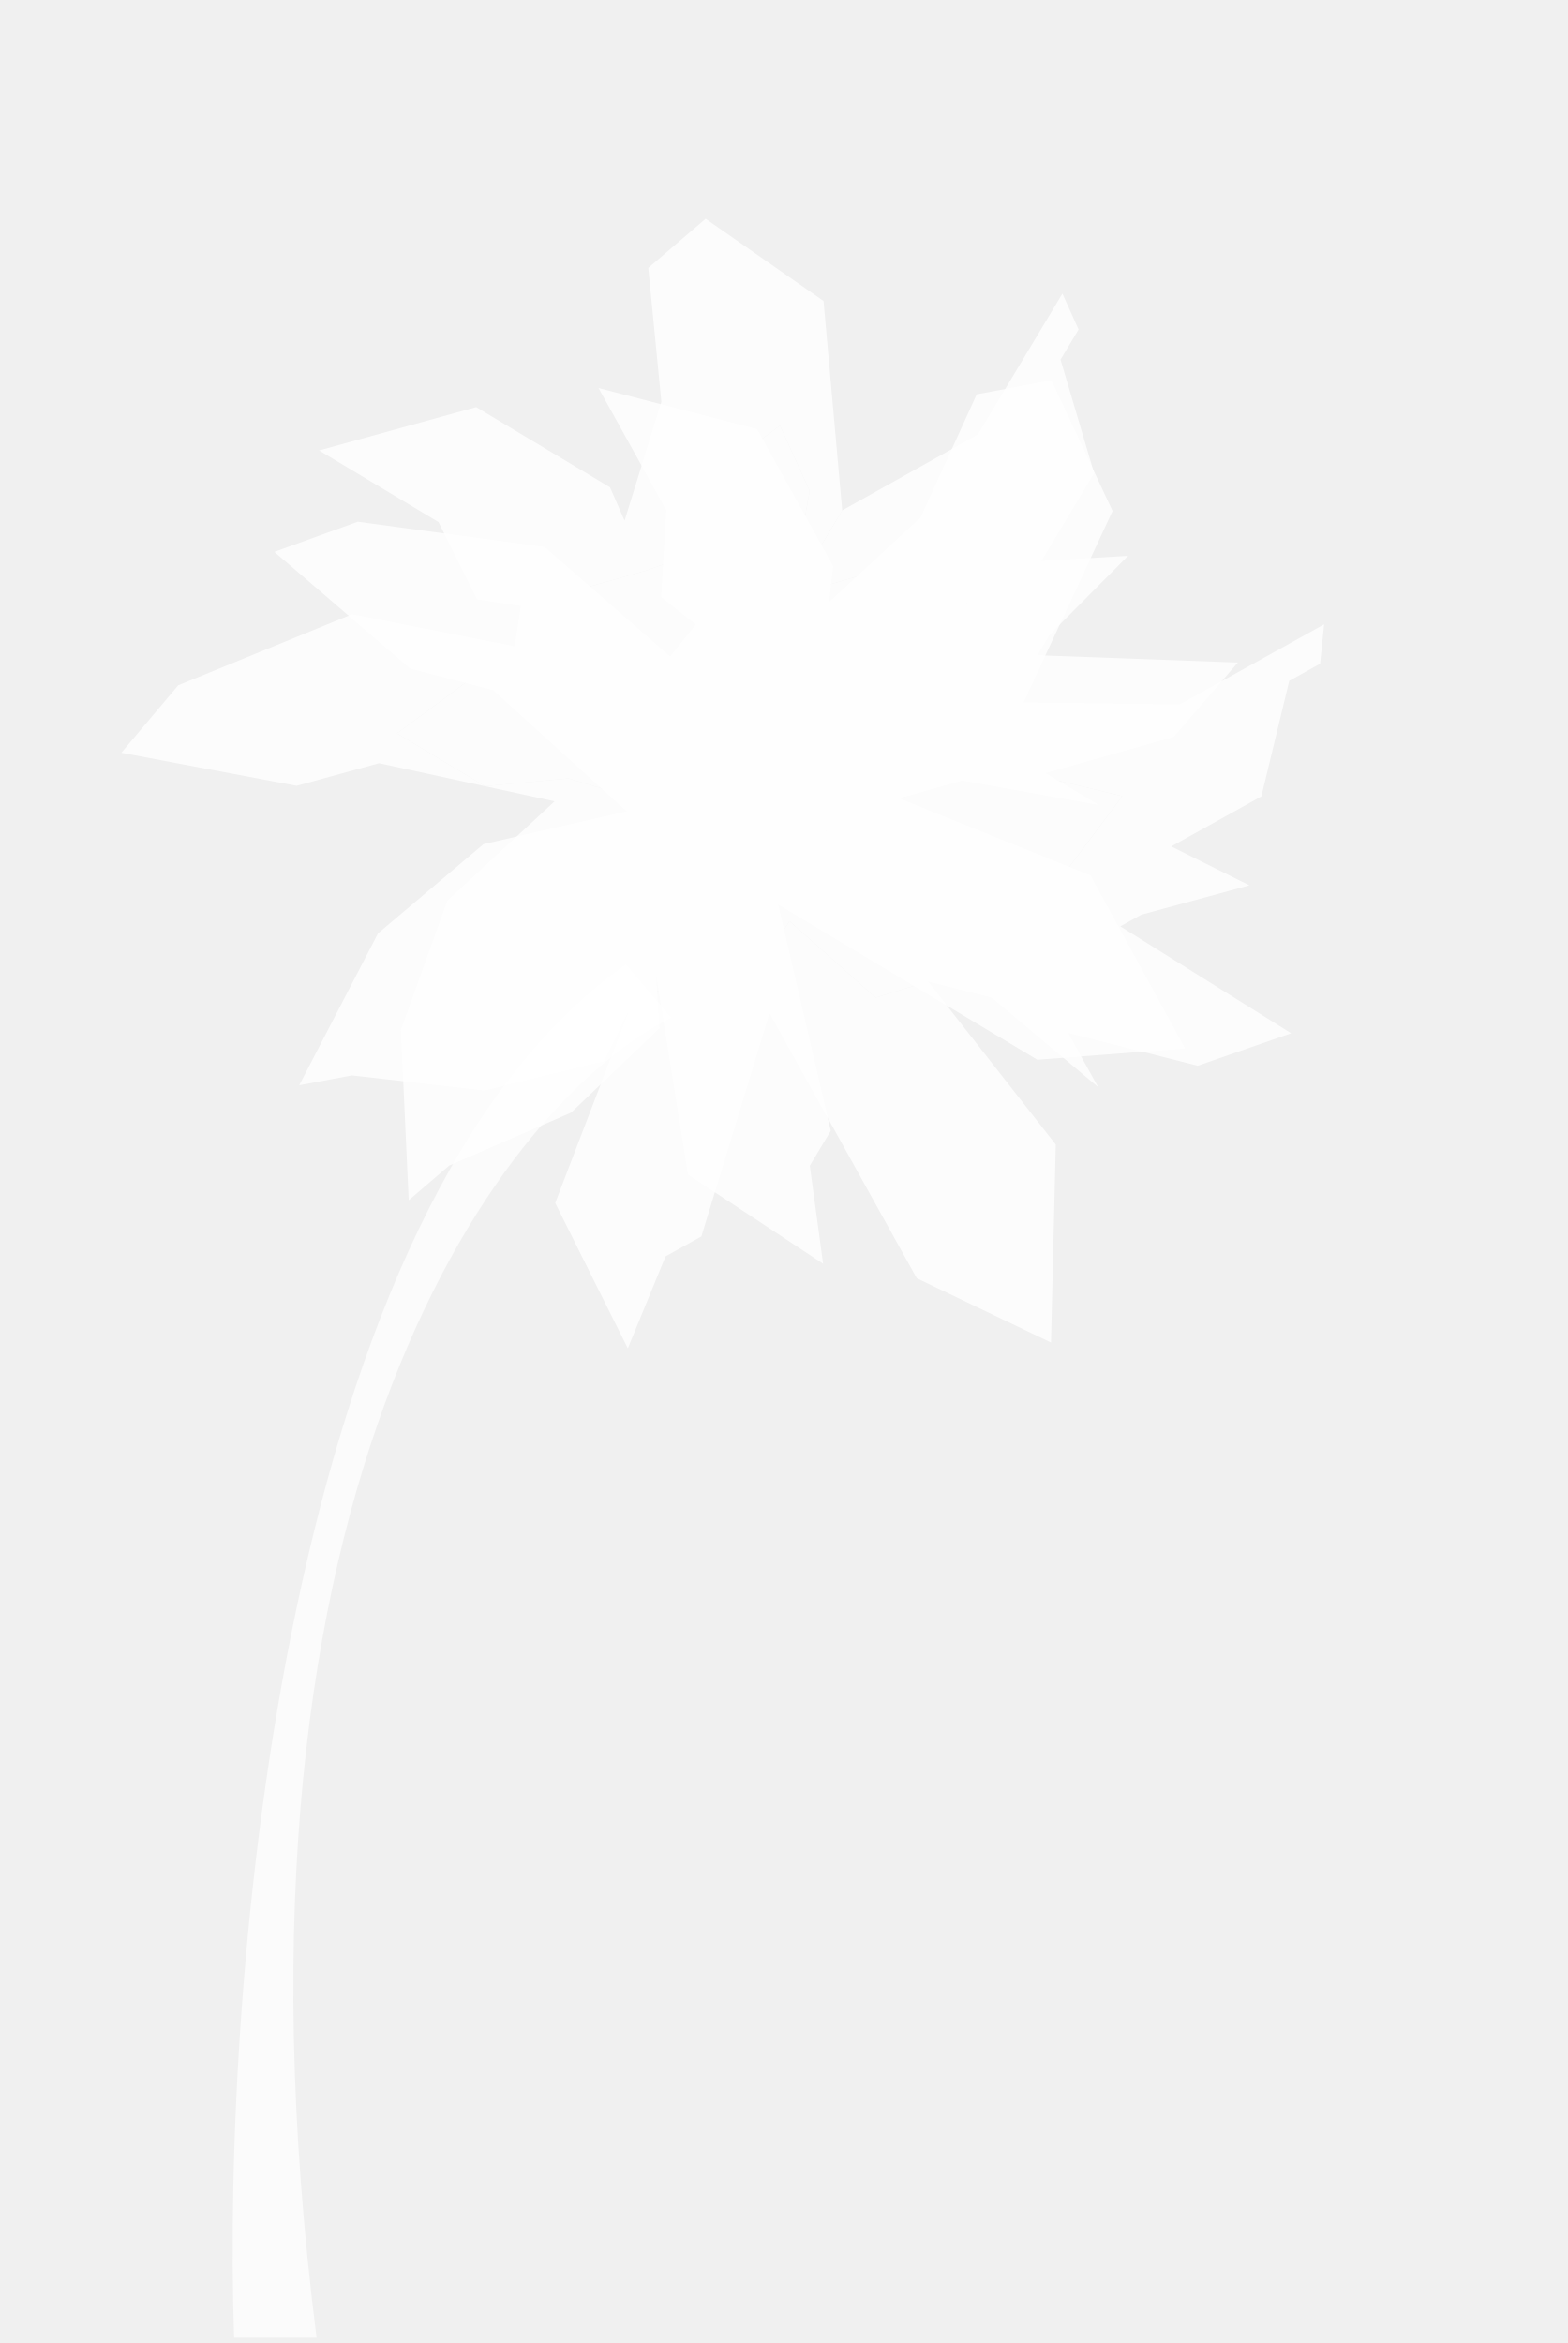
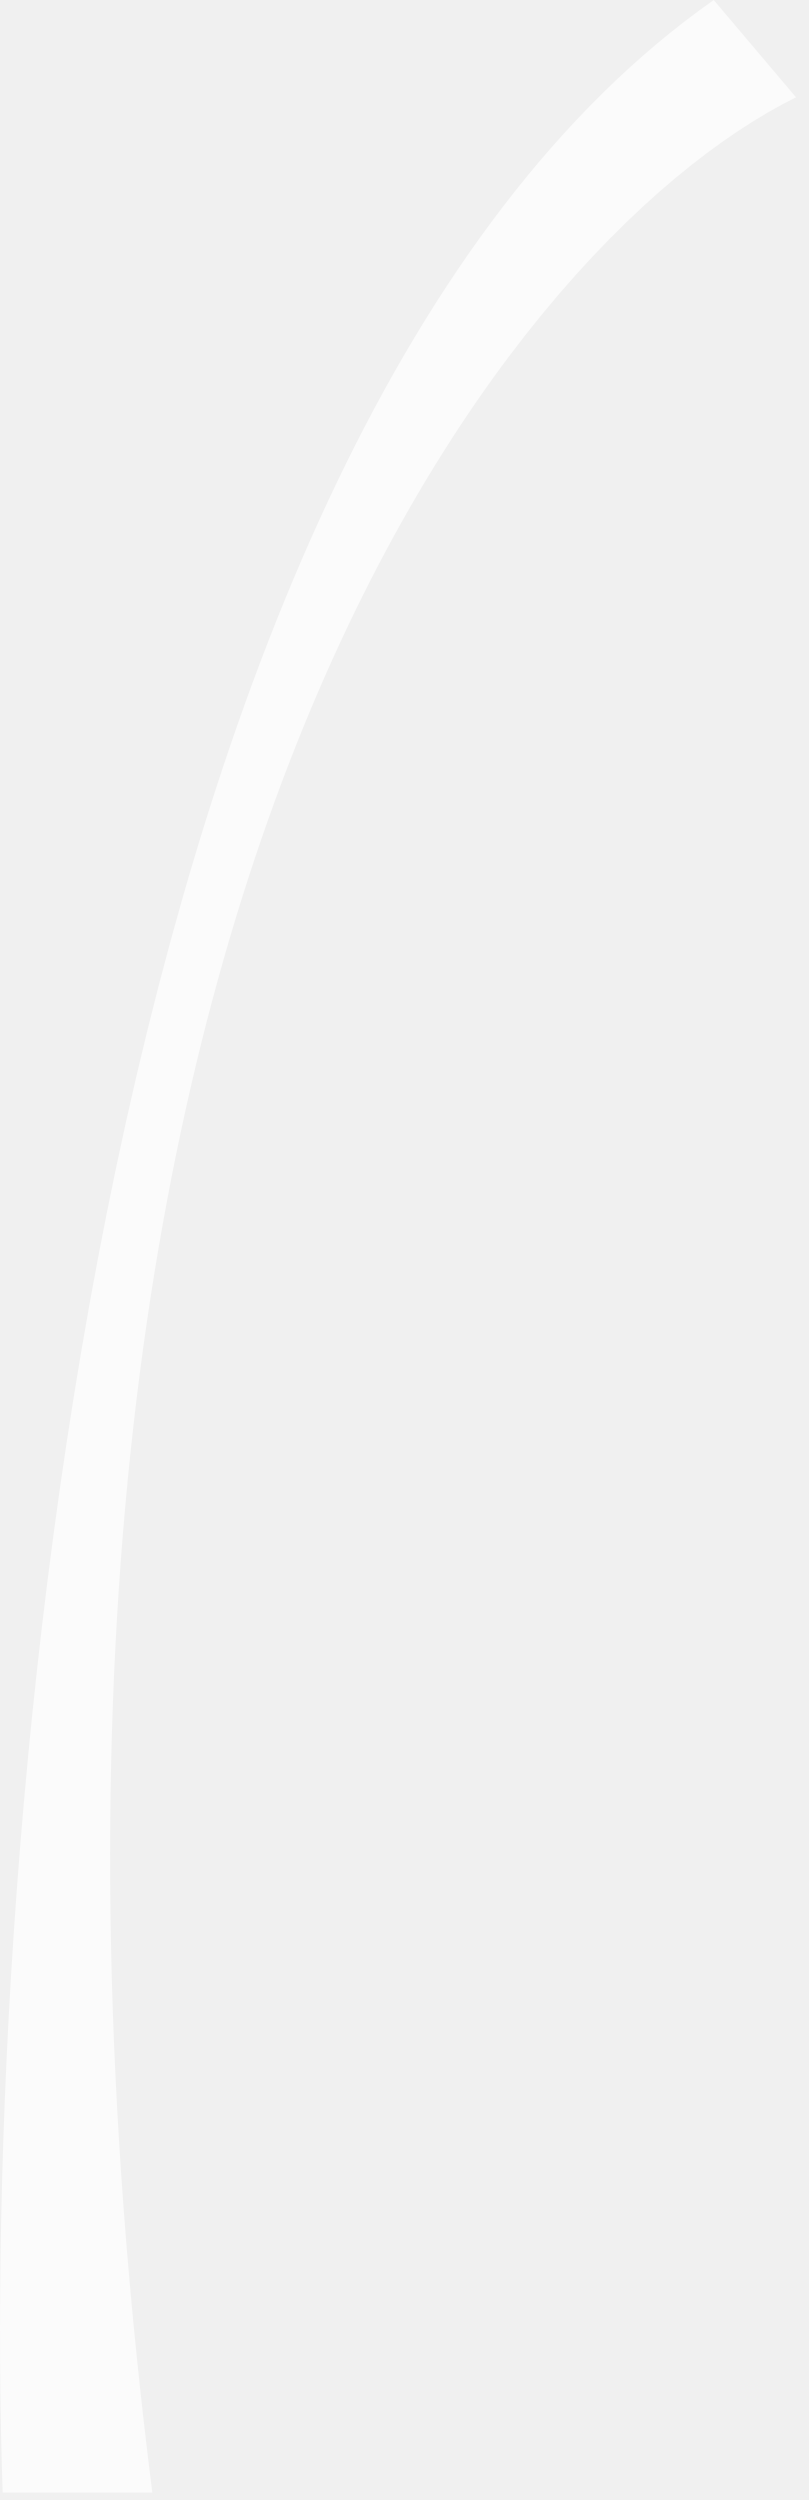
- <svg xmlns="http://www.w3.org/2000/svg" width="190" height="284" viewBox="0 0 190 284" fill="none">
-   <path d="M127.966 138.738L112.483 118.965L106.133 120.926L95.699 111.655L91.025 118.75L71.975 121.111L79.463 104.627L84.998 103.314L81.908 100.041L78.818 96.768L69.556 92.52L75.975 98.346L58.603 102.319L45.816 113.137L36.267 131.548L42.65 130.351L58.739 132.178L73.218 128.638L76.246 122.457L67.293 145.82L76.094 163.432L80.67 152.283L85.01 149.873L93.267 122.788L97.751 130.863L111.12 154.939L127.389 162.732L127.966 138.738Z" fill="url(#paint0_linear_1078_7189)" fill-opacity="0.8" style="mix-blend-mode:plus-lighter" />
-   <path d="M142.984 85.398L124.051 85.15L113.427 91.05L136.03 96.499L129.511 105.206L114.218 105.871L115.744 112.85L105.425 106.254L112.483 118.965L120.228 120.925L133.105 131.775L129.451 125.195L145.174 129.182L156.495 125.244L135.79 112.284L138.334 110.872L151.434 107.315L141.962 102.596L152.885 96.531L156.266 82.523L160.007 80.446L160.491 75.677L142.984 85.398Z" fill="url(#paint1_linear_1078_7189)" fill-opacity="0.8" style="mix-blend-mode:plus-lighter" />
-   <path d="M136.03 96.499L113.427 91.05L108.022 98.943L105.425 106.254L115.744 112.85L114.218 105.871L129.511 105.206L136.03 96.499Z" fill="url(#paint2_linear_1078_7189)" fill-opacity="0.8" style="mix-blend-mode:plus-lighter" />
-   <path fill-rule="evenodd" clip-rule="evenodd" d="M112.483 118.965L105.425 106.254L108.022 98.943L113.427 91.05L121.809 81.113L122.661 72.422L114.2 73.403L104.623 80.482L99.603 79.552L92.091 77.658L93.232 91.699L95.474 95.737L81.908 100.041L84.998 103.314L79.463 104.627L71.975 121.111L91.025 118.75L95.699 111.655L106.133 120.926L112.483 118.965ZM93.676 102.018L97.716 99.774L102.934 101.768L98.909 106.155L93.676 102.018Z" fill="url(#paint3_linear_1078_7189)" fill-opacity="0.8" style="mix-blend-mode:plus-lighter" />
-   <path d="M91.156 87.96L81.22 79.586L63.494 81.603L69.556 92.52L78.818 96.768L81.908 100.041L95.474 95.737L93.232 91.699L91.156 87.96Z" fill="url(#paint4_linear_1078_7189)" fill-opacity="0.8" style="mix-blend-mode:plus-lighter" />
-   <path d="M97.716 99.774L93.676 102.018L98.909 106.155L102.934 101.768L97.716 99.774Z" fill="url(#paint5_linear_1078_7189)" fill-opacity="0.8" style="mix-blend-mode:plus-lighter" />
-   <path d="M81.22 79.586L91.156 87.96L93.232 91.699L92.091 77.658L99.603 79.552L104.623 80.482L114.2 73.403L122.661 72.422L121.809 81.113L113.427 91.05L124.051 85.15L134.85 61.937L127.428 46.102L118.384 47.797L111.596 62.719L100.471 73.005L100.972 68.618L91.754 52.019L72.542 47.035L80.763 61.84L80.143 72.358L84.347 75.698L81.22 79.586Z" fill="url(#paint6_linear_1078_7189)" fill-opacity="0.8" style="mix-blend-mode:plus-lighter" />
-   <path d="M49.721 81.034L59.792 83.658L69.556 92.52L63.494 81.603L81.22 79.586L66.017 66.311L43.363 63.238L33.255 66.894L49.721 81.034Z" fill="url(#paint7_linear_1078_7189)" fill-opacity="0.8" style="mix-blend-mode:plus-lighter" />
-   <path d="M132.171 106.117L108.967 96.764L104.471 101.611L90.854 98.803L90.362 107.242L75.117 118.744L73.354 100.812L77.471 96.929L73.176 95.643L68.88 94.356L58.777 95.297L67.216 97.13L54.221 109.187L48.591 124.868L49.537 145.486L54.443 141.282L69.224 134.862L79.941 124.615L79.47 117.781L83.398 142.372L99.766 153.183L98.152 141.296L100.692 137.063L94.307 109.609L102.199 114.343L125.726 128.456L143.636 127.089L132.171 106.117Z" fill="url(#paint8_linear_1078_7189)" fill-opacity="0.8" style="mix-blend-mode:plus-lighter" />
-   <path d="M118.526 52.67L102.082 61.864L95.865 72.229L118.066 65.695L116.786 76.441L103.935 84.614L108.73 89.872L96.546 89.313L108.967 96.764L116.621 94.606L133.131 97.561L126.701 93.704L142.242 89.328L150.038 80.307L125.729 79.423L127.217 76.941L136.737 67.365L126.219 68.004L132.612 57.347L128.543 43.591L130.732 39.941L128.772 35.589L118.526 52.67Z" fill="url(#paint9_linear_1078_7189)" fill-opacity="0.8" style="mix-blend-mode:plus-lighter" />
-   <path d="M118.066 65.695L95.865 72.229L95.139 81.72L96.546 89.313L108.73 89.872L103.935 84.614L116.786 76.441L118.066 65.695Z" fill="url(#paint10_linear_1078_7189)" fill-opacity="0.8" style="mix-blend-mode:plus-lighter" />
-   <path fill-rule="evenodd" clip-rule="evenodd" d="M108.967 96.764L96.546 89.313L95.139 81.72L95.865 72.229L98.136 59.497L94.538 51.582L87.734 56.632L83.006 67.494L78.216 69.186L70.796 71.286L78.778 82.824L82.724 85.191L73.176 95.643L77.471 96.929L73.354 100.812L75.117 118.744L90.362 107.242L90.854 98.803L104.471 101.611L108.967 96.764ZM84.305 91.5L86.669 87.558L92.162 86.684L90.879 92.466L84.305 91.5Z" fill="url(#paint11_linear_1078_7189)" fill-opacity="0.8" style="mix-blend-mode:plus-lighter" />
-   <path d="M75.125 80.633L62.385 78.351L48.109 88.898L58.777 95.297L68.88 94.356L73.176 95.643L82.724 85.191L78.778 82.824L75.125 80.633Z" fill="url(#paint12_linear_1078_7189)" fill-opacity="0.8" style="mix-blend-mode:plus-lighter" />
-   <path d="M86.669 87.558L84.305 91.5L90.879 92.466L92.162 86.684L86.669 87.558Z" fill="url(#paint13_linear_1078_7189)" fill-opacity="0.8" style="mix-blend-mode:plus-lighter" />
-   <path d="M62.385 78.351L75.125 80.633L78.778 82.824L70.796 71.286L78.216 69.186L83.006 67.494L87.734 56.632L94.538 51.582L98.136 59.497L95.865 72.229L102.082 61.864L99.818 36.485L85.526 26.522L78.575 32.477L80.162 48.715L75.7 63.111L73.944 59.08L57.723 49.35L38.677 54.601L53.144 63.279L57.853 72.655L63.142 73.445L62.385 78.351Z" fill="url(#paint14_linear_1078_7189)" fill-opacity="0.8" style="mix-blend-mode:plus-lighter" />
-   <path d="M35.953 95.251L45.943 92.509L58.777 95.297L48.109 88.898L62.385 78.351L42.661 74.46L21.6 83.068L14.709 91.243L35.953 95.251Z" fill="url(#paint15_linear_1078_7189)" fill-opacity="0.8" style="mix-blend-mode:plus-lighter" />
-   <path d="M75.876 116.867C34.276 146.067 26.876 240.034 28.376 283.367H38.375C25.175 178.967 61.542 133.201 81.375 123.367L75.876 116.867Z" fill="white" fill-opacity="0.7" />
-   <defs>
-     <linearGradient id="paint0_linear_1078_7189" x1="158.207" y1="71.565" x2="39.547" y2="137.455" gradientUnits="userSpaceOnUse">
-       <stop stop-color="white" />
-       <stop offset="0.639" stop-color="white" />
-     </linearGradient>
-     <linearGradient id="paint1_linear_1078_7189" x1="158.207" y1="71.565" x2="39.547" y2="137.455" gradientUnits="userSpaceOnUse">
-       <stop stop-color="white" />
-       <stop offset="0.639" stop-color="white" />
-     </linearGradient>
-     <linearGradient id="paint2_linear_1078_7189" x1="158.207" y1="71.565" x2="39.547" y2="137.455" gradientUnits="userSpaceOnUse">
-       <stop stop-color="white" />
-       <stop offset="0.639" stop-color="white" />
-     </linearGradient>
-     <linearGradient id="paint3_linear_1078_7189" x1="158.207" y1="71.565" x2="39.547" y2="137.455" gradientUnits="userSpaceOnUse">
-       <stop stop-color="white" />
-       <stop offset="0.639" stop-color="white" />
-     </linearGradient>
-     <linearGradient id="paint4_linear_1078_7189" x1="158.207" y1="71.565" x2="39.547" y2="137.455" gradientUnits="userSpaceOnUse">
-       <stop stop-color="white" />
-       <stop offset="0.639" stop-color="white" />
-     </linearGradient>
-     <linearGradient id="paint5_linear_1078_7189" x1="158.207" y1="71.565" x2="39.547" y2="137.455" gradientUnits="userSpaceOnUse">
-       <stop stop-color="white" />
-       <stop offset="0.639" stop-color="white" />
-     </linearGradient>
-     <linearGradient id="paint6_linear_1078_7189" x1="158.207" y1="71.565" x2="39.547" y2="137.455" gradientUnits="userSpaceOnUse">
-       <stop stop-color="white" />
-       <stop offset="0.639" stop-color="white" />
-     </linearGradient>
-     <linearGradient id="paint7_linear_1078_7189" x1="158.207" y1="71.565" x2="39.547" y2="137.455" gradientUnits="userSpaceOnUse">
-       <stop stop-color="white" />
-       <stop offset="0.639" stop-color="white" />
-     </linearGradient>
-     <linearGradient id="paint8_linear_1078_7189" x1="124.753" y1="33.179" x2="55.309" y2="148.948" gradientUnits="userSpaceOnUse">
-       <stop stop-color="white" />
-       <stop offset="0.639" stop-color="white" />
-     </linearGradient>
-     <linearGradient id="paint9_linear_1078_7189" x1="124.753" y1="33.179" x2="55.309" y2="148.948" gradientUnits="userSpaceOnUse">
-       <stop stop-color="white" />
-       <stop offset="0.639" stop-color="white" />
-     </linearGradient>
-     <linearGradient id="paint10_linear_1078_7189" x1="124.753" y1="33.179" x2="55.309" y2="148.948" gradientUnits="userSpaceOnUse">
-       <stop stop-color="white" />
-       <stop offset="0.639" stop-color="white" />
-     </linearGradient>
-     <linearGradient id="paint11_linear_1078_7189" x1="124.753" y1="33.179" x2="55.309" y2="148.948" gradientUnits="userSpaceOnUse">
-       <stop stop-color="white" />
-       <stop offset="0.639" stop-color="white" />
-     </linearGradient>
-     <linearGradient id="paint12_linear_1078_7189" x1="124.753" y1="33.179" x2="55.309" y2="148.948" gradientUnits="userSpaceOnUse">
-       <stop stop-color="white" />
-       <stop offset="0.639" stop-color="white" />
-     </linearGradient>
-     <linearGradient id="paint13_linear_1078_7189" x1="124.753" y1="33.179" x2="55.309" y2="148.948" gradientUnits="userSpaceOnUse">
-       <stop stop-color="white" />
-       <stop offset="0.639" stop-color="white" />
-     </linearGradient>
-     <linearGradient id="paint14_linear_1078_7189" x1="124.753" y1="33.179" x2="55.309" y2="148.948" gradientUnits="userSpaceOnUse">
-       <stop stop-color="white" />
-       <stop offset="0.639" stop-color="white" />
-     </linearGradient>
-     <linearGradient id="paint15_linear_1078_7189" x1="124.753" y1="33.179" x2="55.309" y2="148.948" gradientUnits="userSpaceOnUse">
-       <stop stop-color="white" />
-       <stop offset="0.639" stop-color="white" />
-     </linearGradient>
-   </defs>
+ <svg xmlns="http://www.w3.org/2000/svg" width="54" height="167" viewBox="0 0 54 167" fill="none">
+   <path d="M47.677 0C6.077 29.2 -1.323 123.167 0.177 166.5H10.176C-3.024 62.1 33.342 16.333 53.176 6.5L47.677 0Z" fill="white" fill-opacity="0.7" />
</svg>
